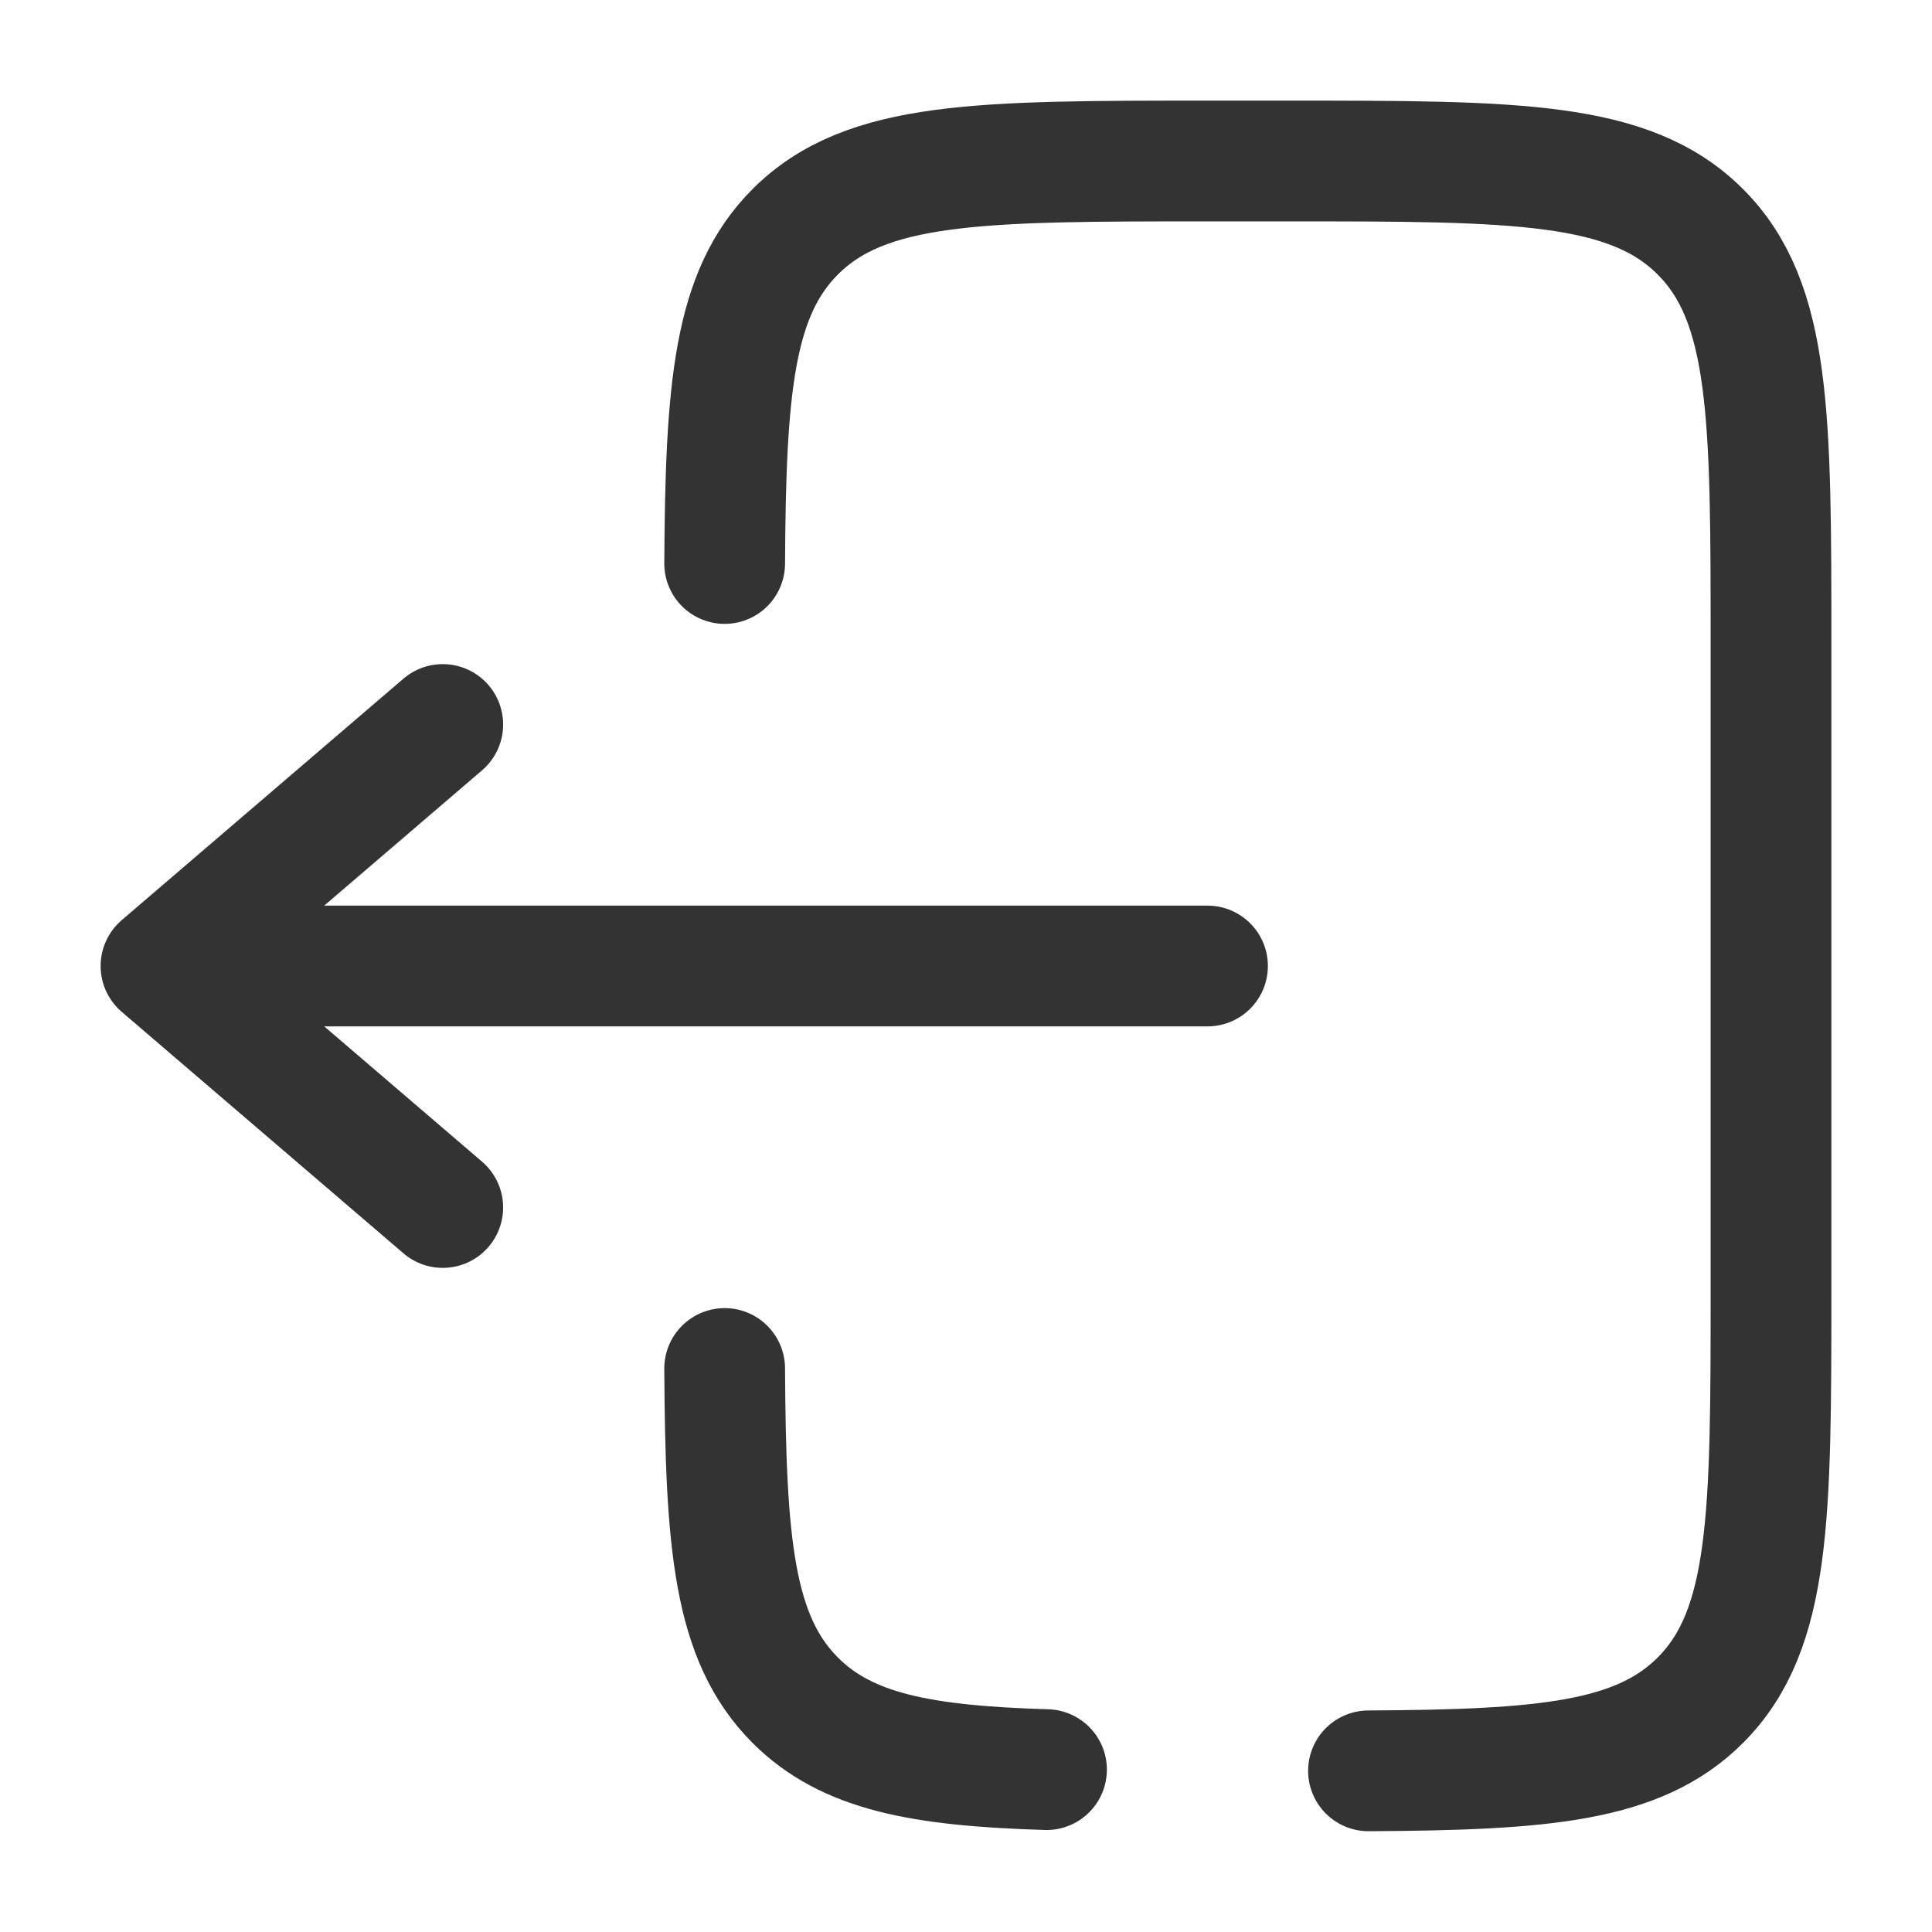
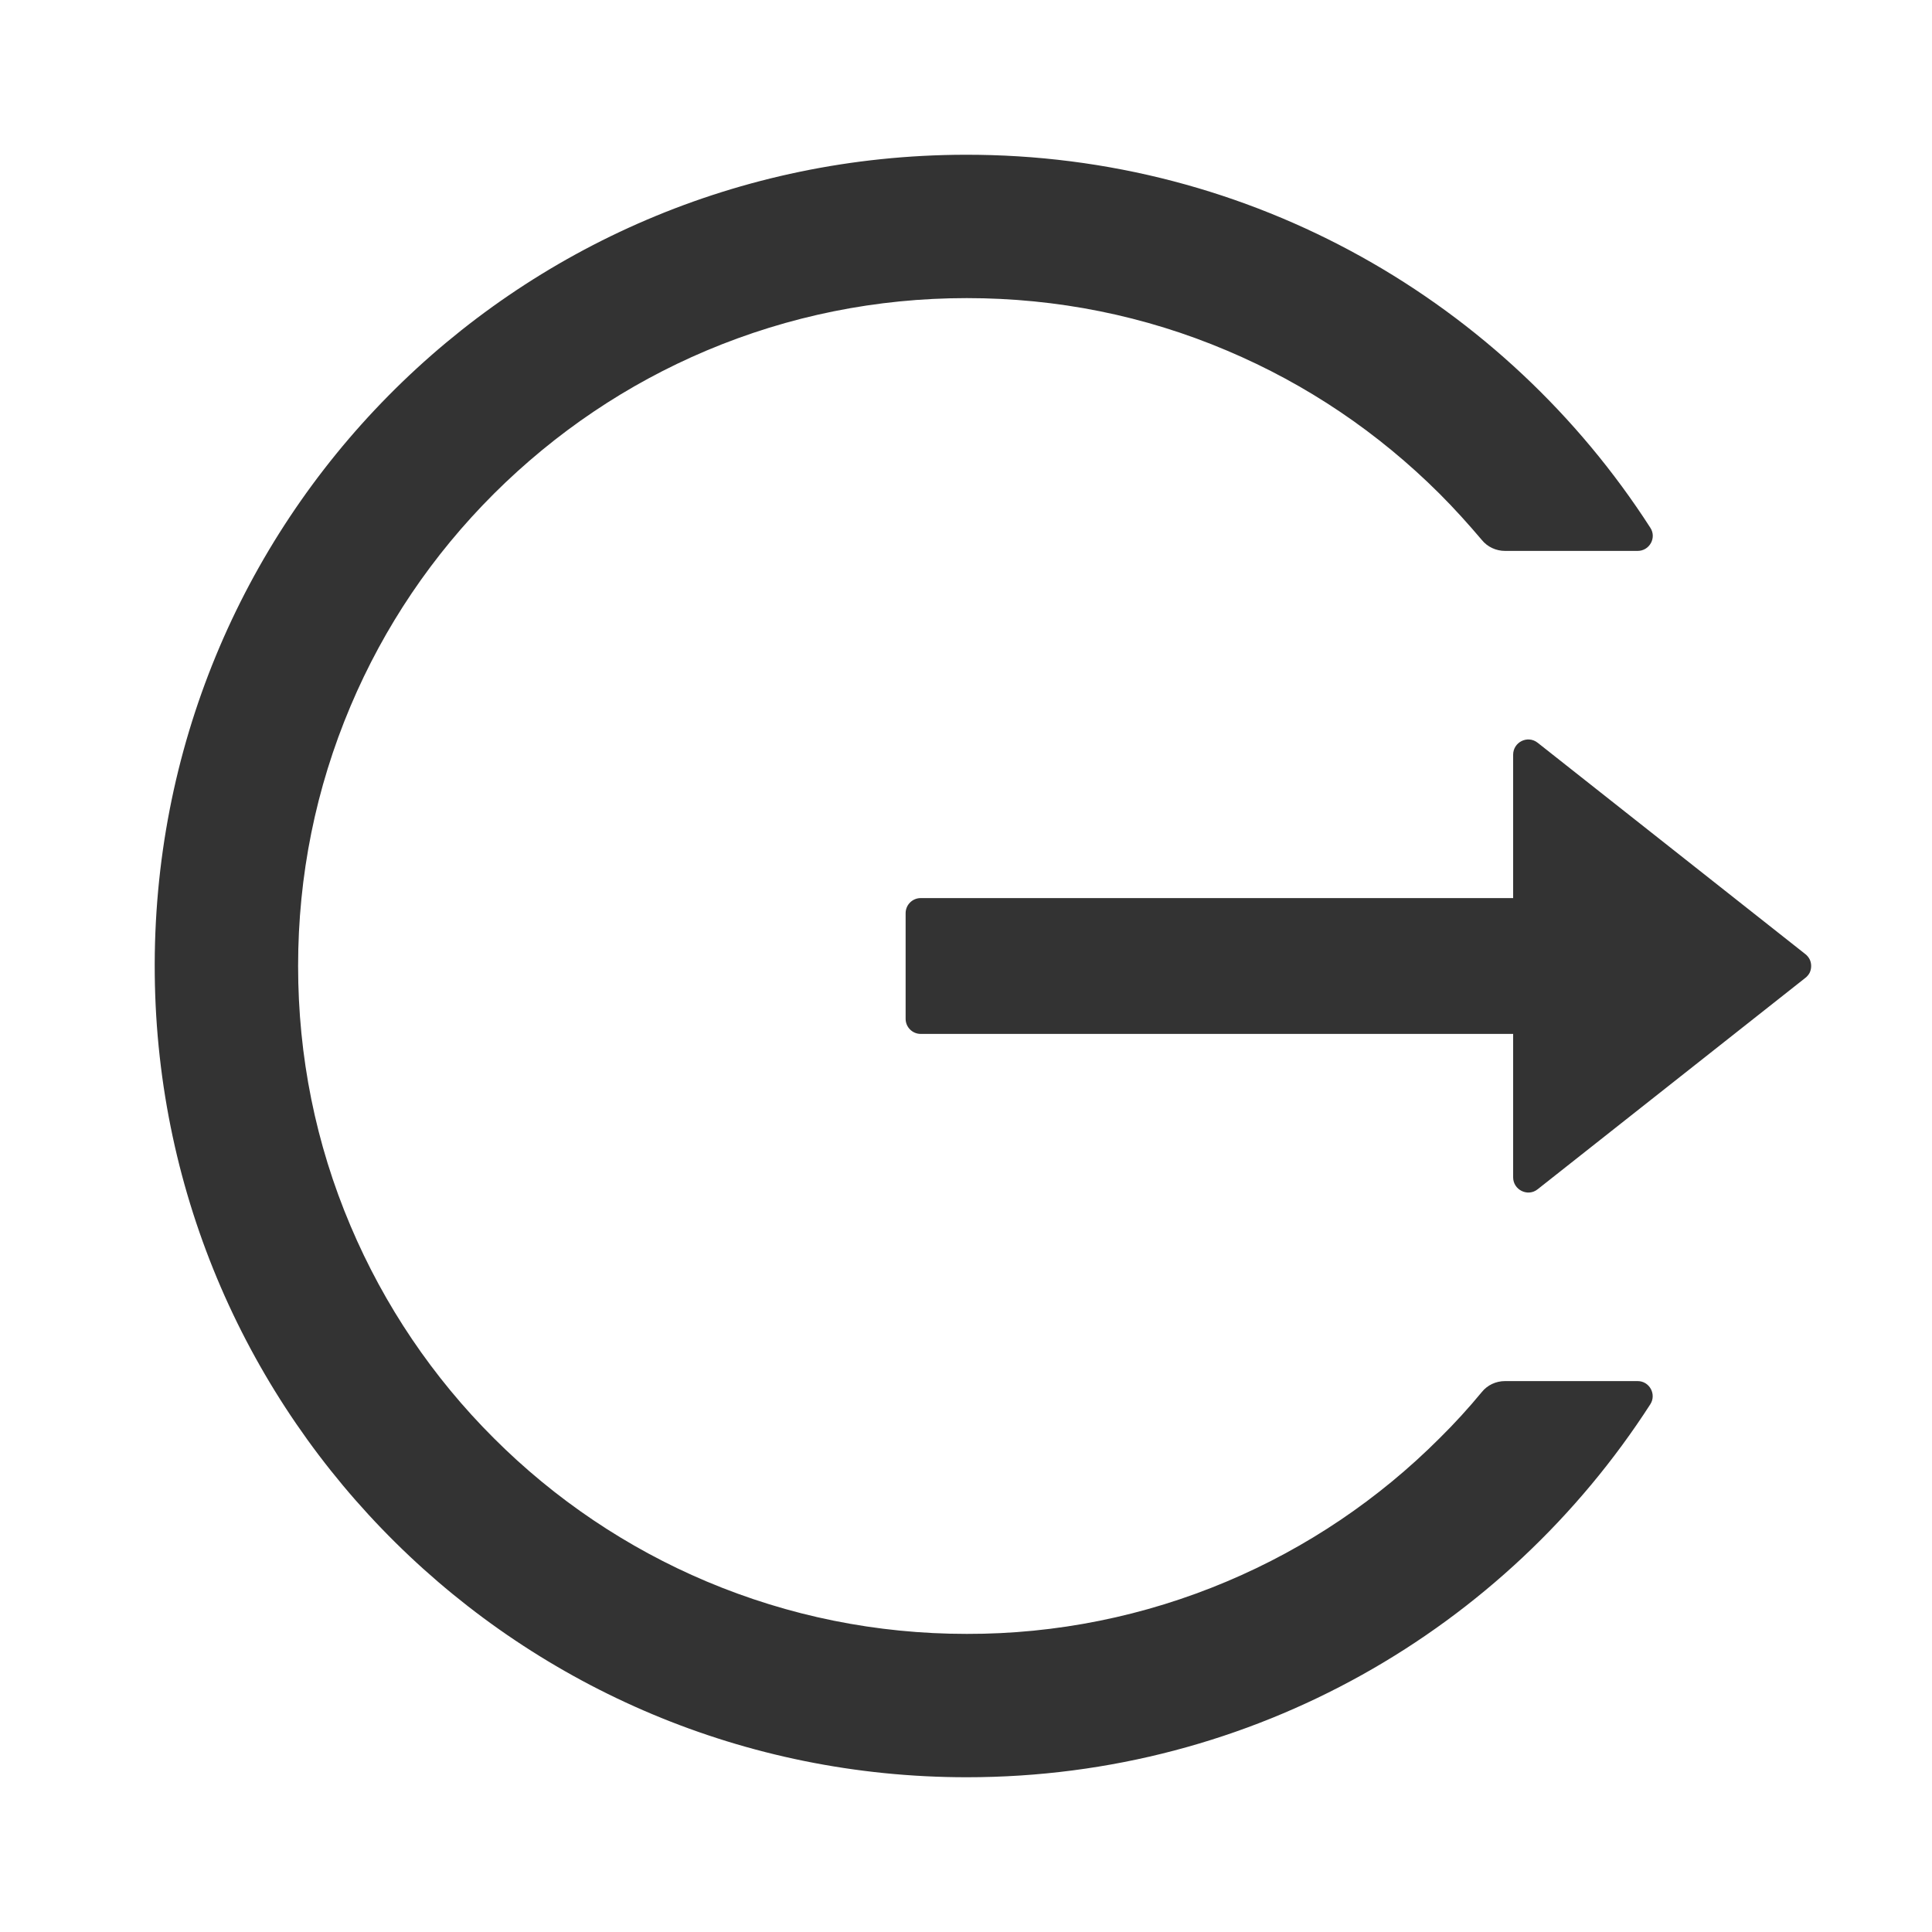
- <svg xmlns="http://www.w3.org/2000/svg" width="24" height="24" viewBox="0 0 24 24" fill="none">
-   <path d="M15 12H2M2 12L5.5 9M2 12L5.5 15" stroke="#333333" stroke-width="1.5" stroke-linecap="round" stroke-linejoin="round" />
-   <path d="M9.002 7C9.014 4.825 9.111 3.647 9.879 2.879C10.758 2 12.172 2 15 2H16C18.829 2 20.243 2 21.122 2.879C22 3.757 22 5.172 22 8V16C22 18.828 22 20.243 21.122 21.121C20.353 21.89 19.175 21.986 17 21.998M9.002 17C9.014 19.175 9.111 20.353 9.879 21.121C10.52 21.763 11.447 21.936 13 21.983" stroke="#333333" stroke-width="1.5" stroke-linecap="round" />
+ <svg xmlns="http://www.w3.org/2000/svg" width="20" height="20" viewBox="0 0 20 20" fill="none">
+   <path d="M16.953 14.297H15.58C15.486 14.297 15.398 14.338 15.34 14.41C15.203 14.576 15.057 14.736 14.902 14.889C14.271 15.52 13.524 16.024 12.701 16.371C11.849 16.731 10.933 16.916 10.008 16.914C9.072 16.914 8.166 16.73 7.314 16.371C6.492 16.024 5.744 15.52 5.113 14.889C4.481 14.259 3.977 13.513 3.629 12.691C3.268 11.84 3.086 10.936 3.086 10C3.086 9.064 3.269 8.16 3.629 7.309C3.977 6.486 4.477 5.746 5.113 5.111C5.75 4.477 6.49 3.977 7.314 3.629C8.166 3.27 9.072 3.086 10.008 3.086C10.943 3.086 11.85 3.268 12.701 3.629C13.525 3.977 14.266 4.477 14.902 5.111C15.057 5.266 15.201 5.426 15.34 5.59C15.398 5.662 15.488 5.703 15.58 5.703H16.953C17.076 5.703 17.152 5.566 17.084 5.463C15.586 3.135 12.965 1.594 9.986 1.602C5.307 1.613 1.555 5.412 1.602 10.086C1.648 14.686 5.394 18.398 10.008 18.398C12.979 18.398 15.588 16.859 17.084 14.537C17.15 14.434 17.076 14.297 16.953 14.297ZM18.689 9.877L15.918 7.689C15.814 7.607 15.664 7.682 15.664 7.813V9.297H9.531C9.445 9.297 9.375 9.367 9.375 9.453V10.547C9.375 10.633 9.445 10.703 9.531 10.703H15.664V12.188C15.664 12.318 15.816 12.393 15.918 12.311L18.689 10.123C18.708 10.108 18.723 10.09 18.734 10.069C18.744 10.047 18.749 10.024 18.749 10C18.749 9.976 18.744 9.953 18.734 9.932C18.723 9.91 18.708 9.892 18.689 9.877Z" fill="#333333" />
</svg>
